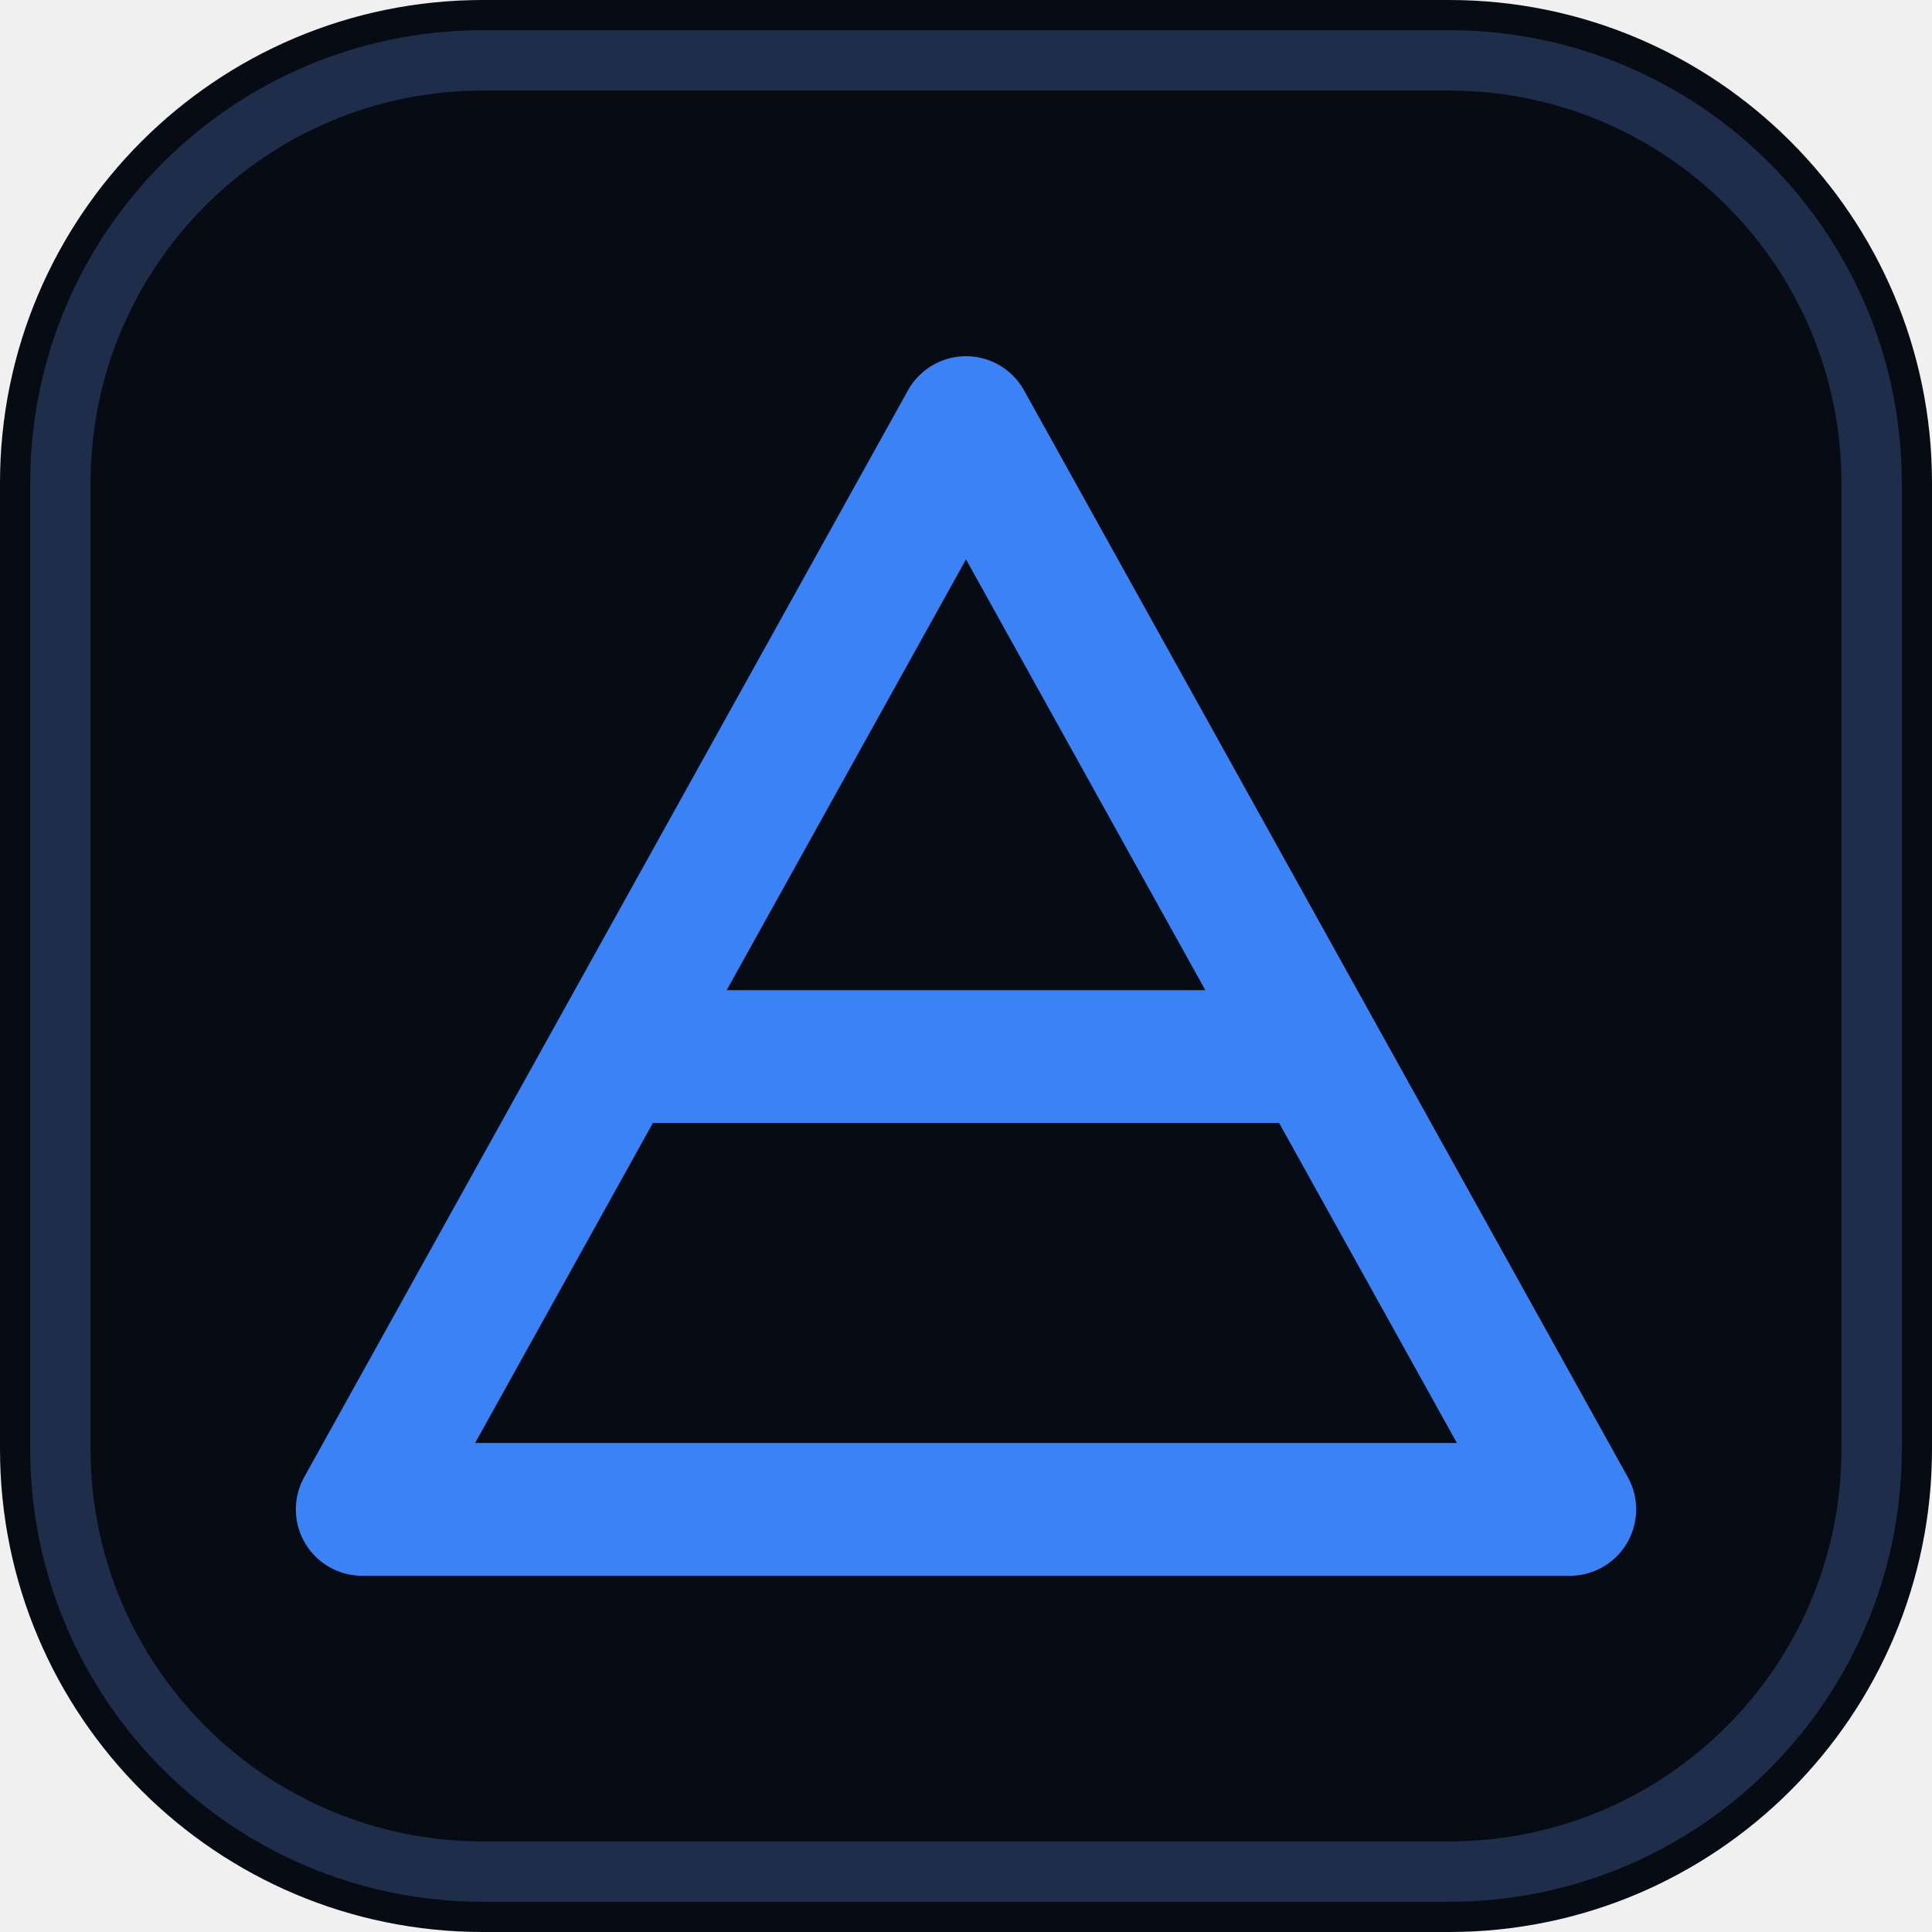
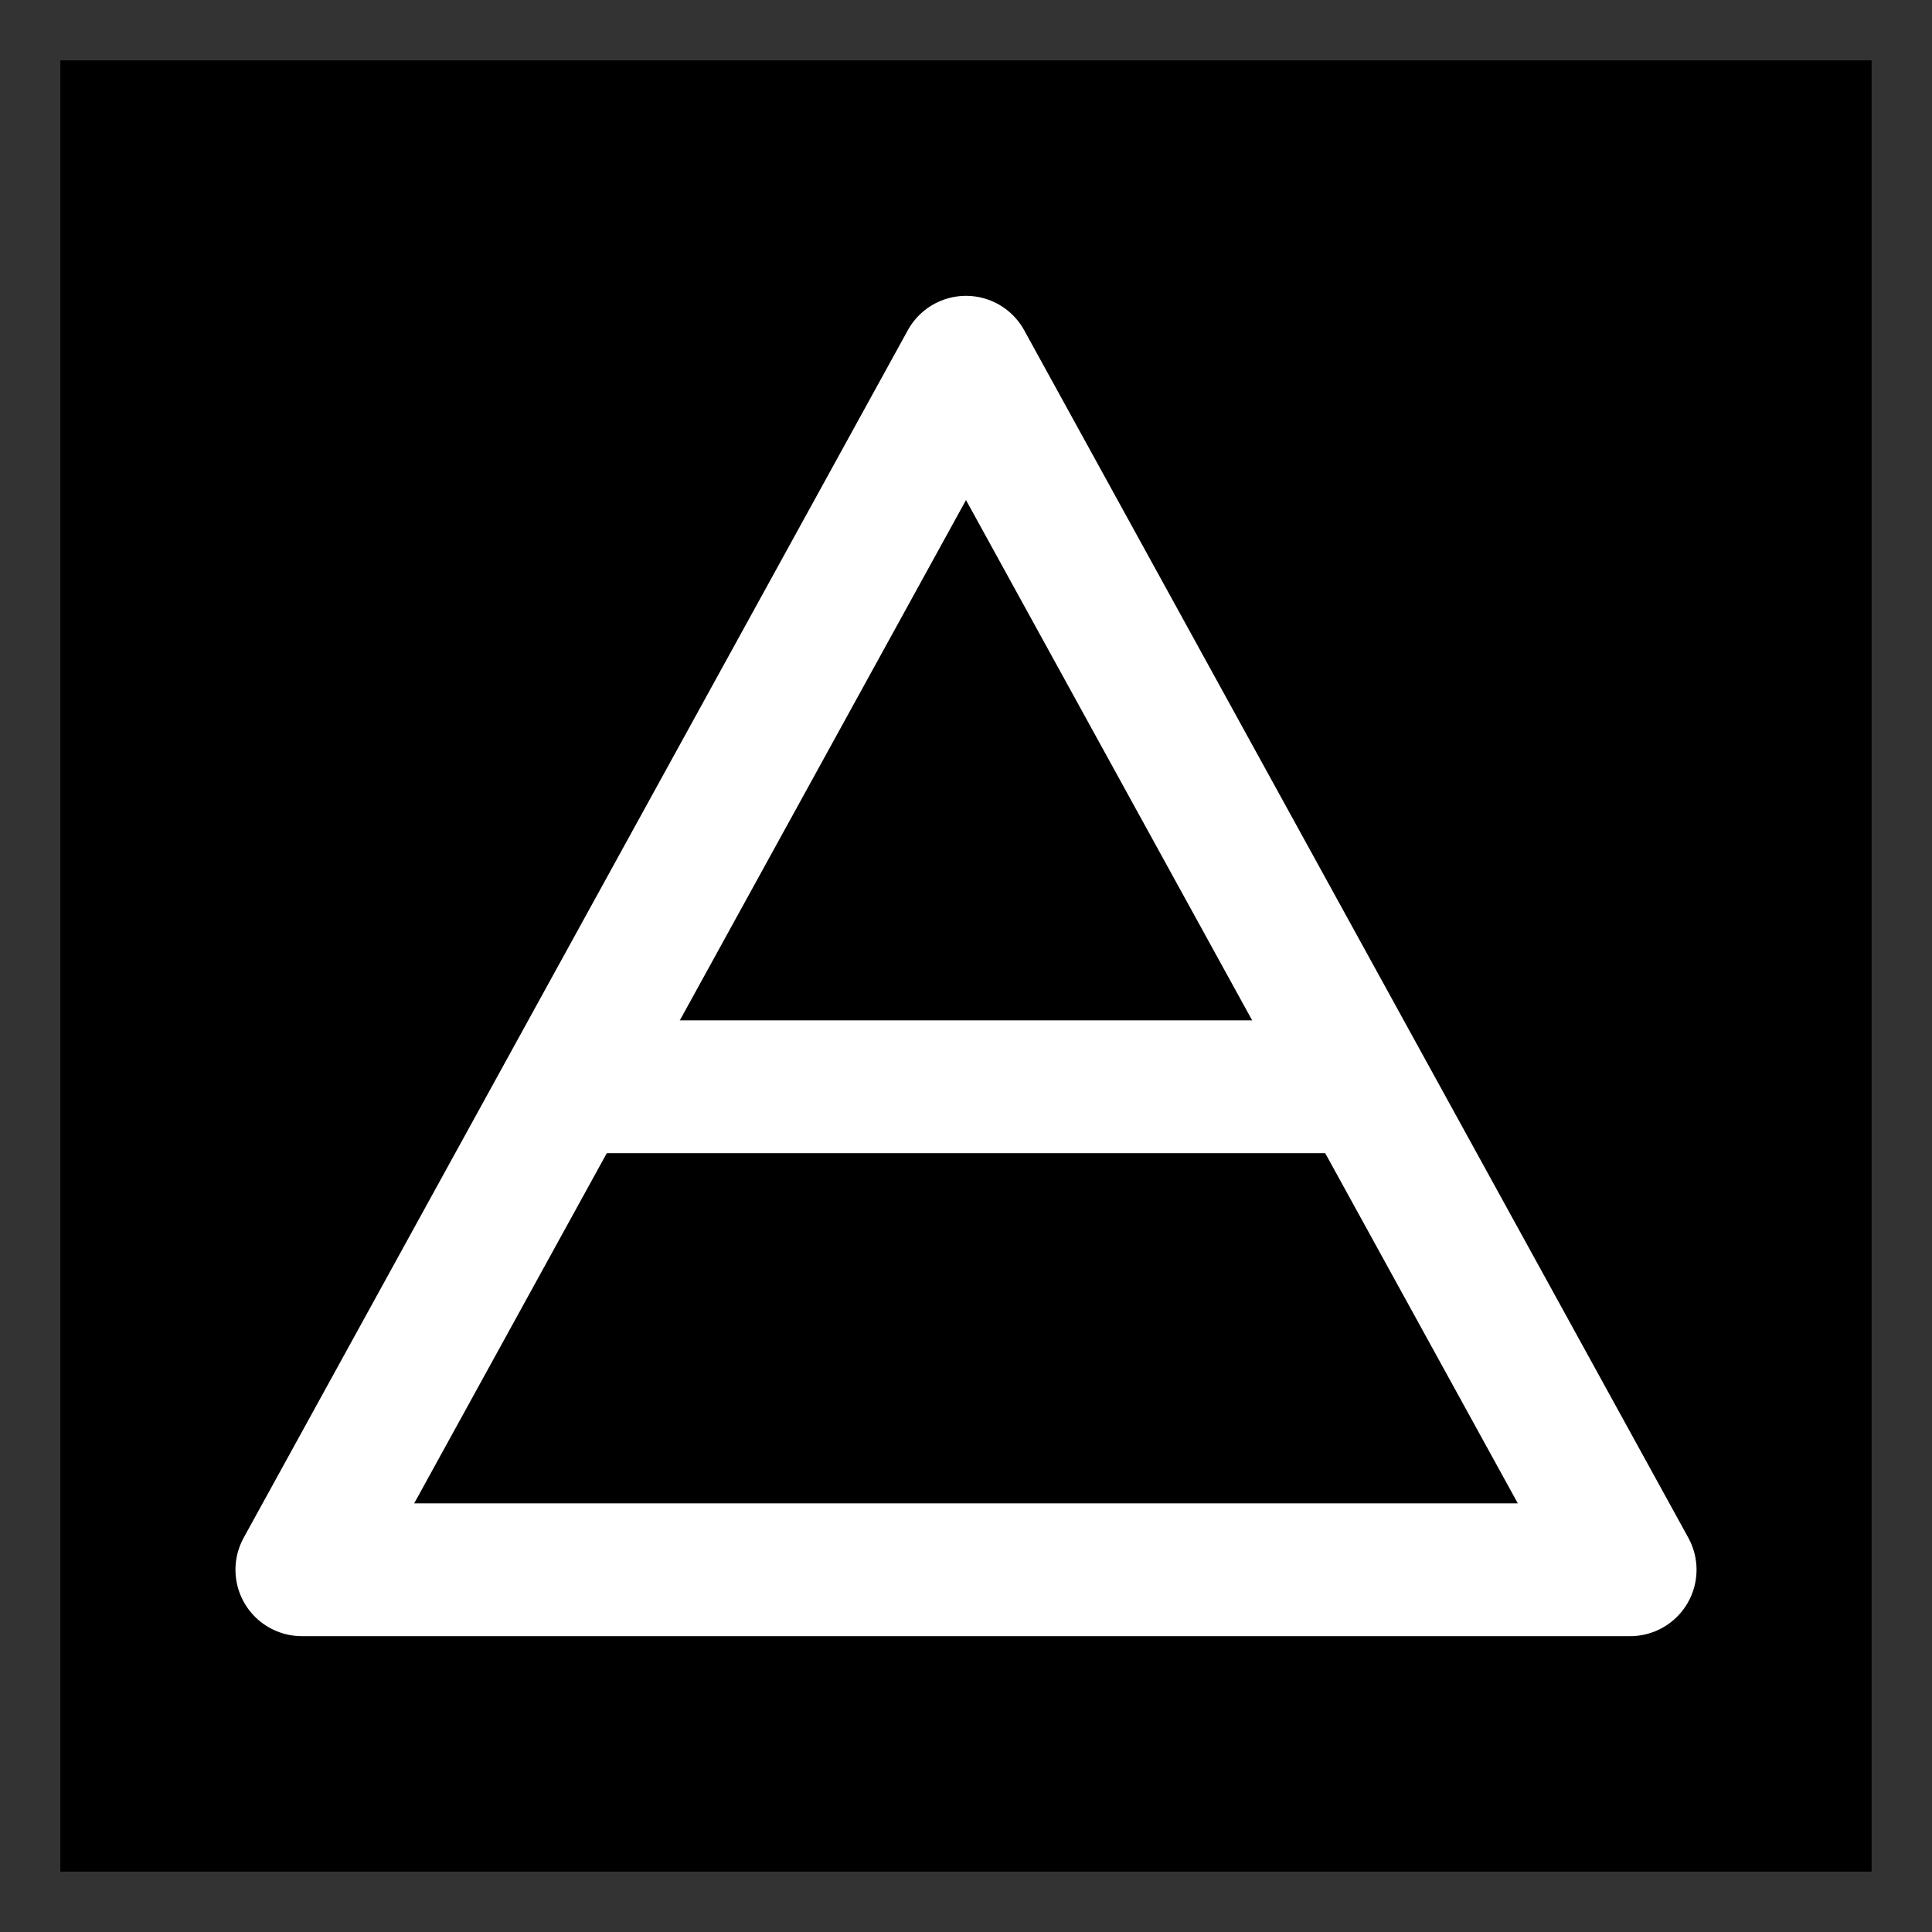
<svg xmlns="http://www.w3.org/2000/svg" viewBox="0 0 32 32" fill="none">
-   <rect width="32" height="32" rx="8" fill="#060b14" />
-   <rect x="1" y="1" width="30" height="30" rx="7" stroke="#1e2d4a" stroke-width="1" />
-   <polygon points="16 7 6 25 26 25" stroke="#3b82f6" stroke-width="2.2" stroke-linecap="round" stroke-linejoin="round" />
-   <line x1="10.2" y1="17.5" x2="21.8" y2="17.5" stroke="#3b82f6" stroke-width="2.2" stroke-linecap="round" />
+   <rect width="32" height="32" fill="#000000" />
+   <rect x="0.5" y="0.5" width="31" height="31" stroke="#333333" stroke-width="1" />
+   <polygon points="16 6 5 26 27 26" stroke="#ffffff" stroke-width="2.2" stroke-linecap="round" stroke-linejoin="round" />
+   <line x1="9.5" y1="18" x2="22.5" y2="18" stroke="#ffffff" stroke-width="2.2" stroke-linecap="round" />
</svg>
